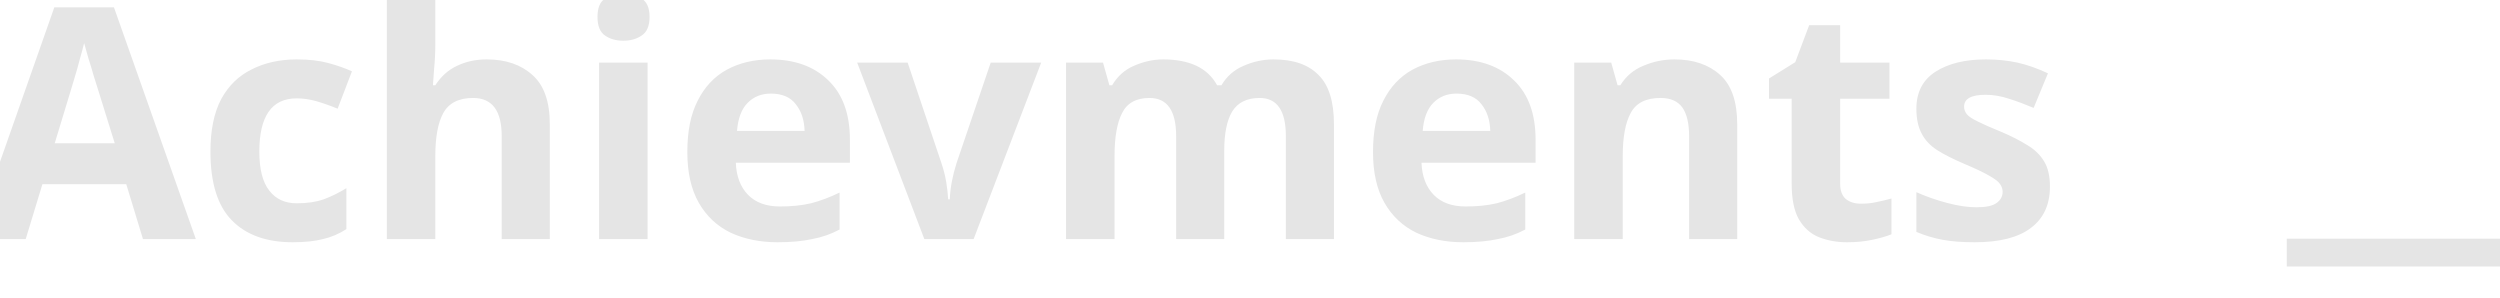
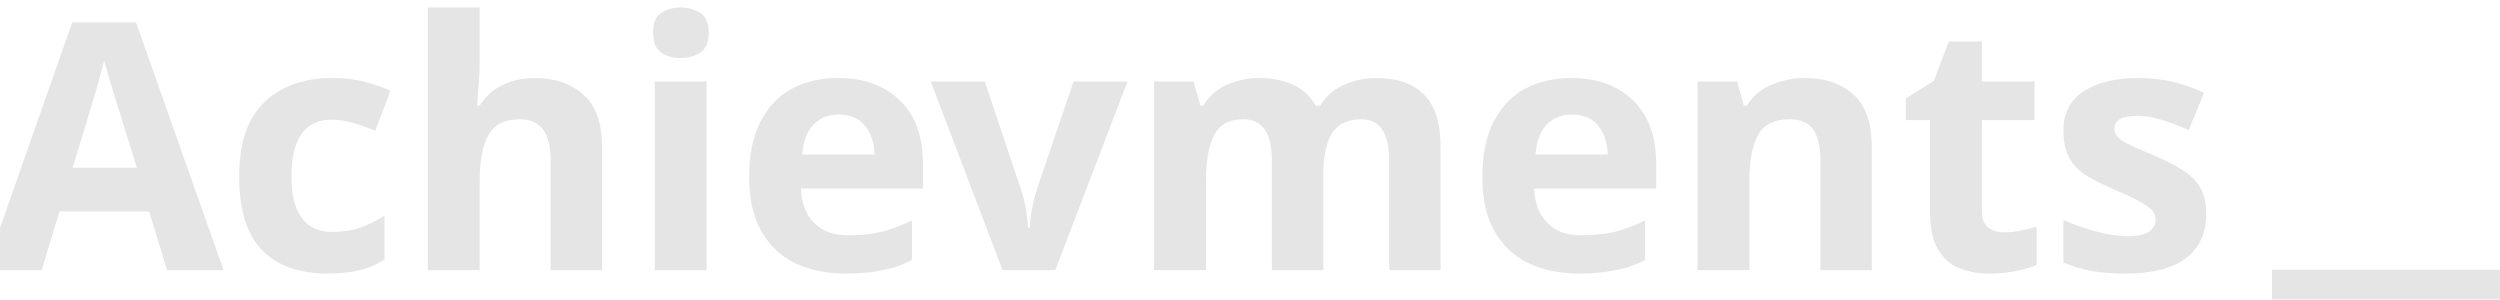
- <svg xmlns="http://www.w3.org/2000/svg" width="98.272mm" height="11.684mm" viewBox="0 0 98.272 11.684" version="1.1" id="svg1">
+ <svg xmlns="http://www.w3.org/2000/svg" width="91.902mm" height="11.009mm" viewBox="0 0 91.902 11.009" version="1.1" id="svg1">
  <defs id="defs1" />
-   <g id="layer1" transform="translate(-38.96618,-58.3836)">
+   <g id="layer1" transform="translate(-38.44548,-57.8502)">
    <text xml:space="preserve" style="font-weight:100;font-size:12.7px;line-height:normal;font-family:'JetBrainsMono Nerd Font';text-decoration-color:#000000;white-space:pre;fill:#e5e5e5;fill-opacity:1;stroke:none" x="37.899" y="67.782" id="text1">
      <tspan id="tspan1" style="font-style:normal;font-variant:normal;font-weight:600;font-stretch:normal;font-size:12.7px;font-family:'JetBrainsMono Nerd Font';fill:#e5e5e5;fill-opacity:1;stroke:none" x="37.899" y="67.782">Achievments</tspan>
    </text>
-     <rect style="fill:#e5e5e5;fill-opacity:1;stroke:none" id="rect1" width="8.382" height="1.093" x="128.857" y="67.766" />
+     <rect style="fill:#e5e5e5;fill-opacity:1;stroke:none" id="rect1" width="8.382" height="1.093" x="121.966" y="67.766" />
  </g>
</svg>
